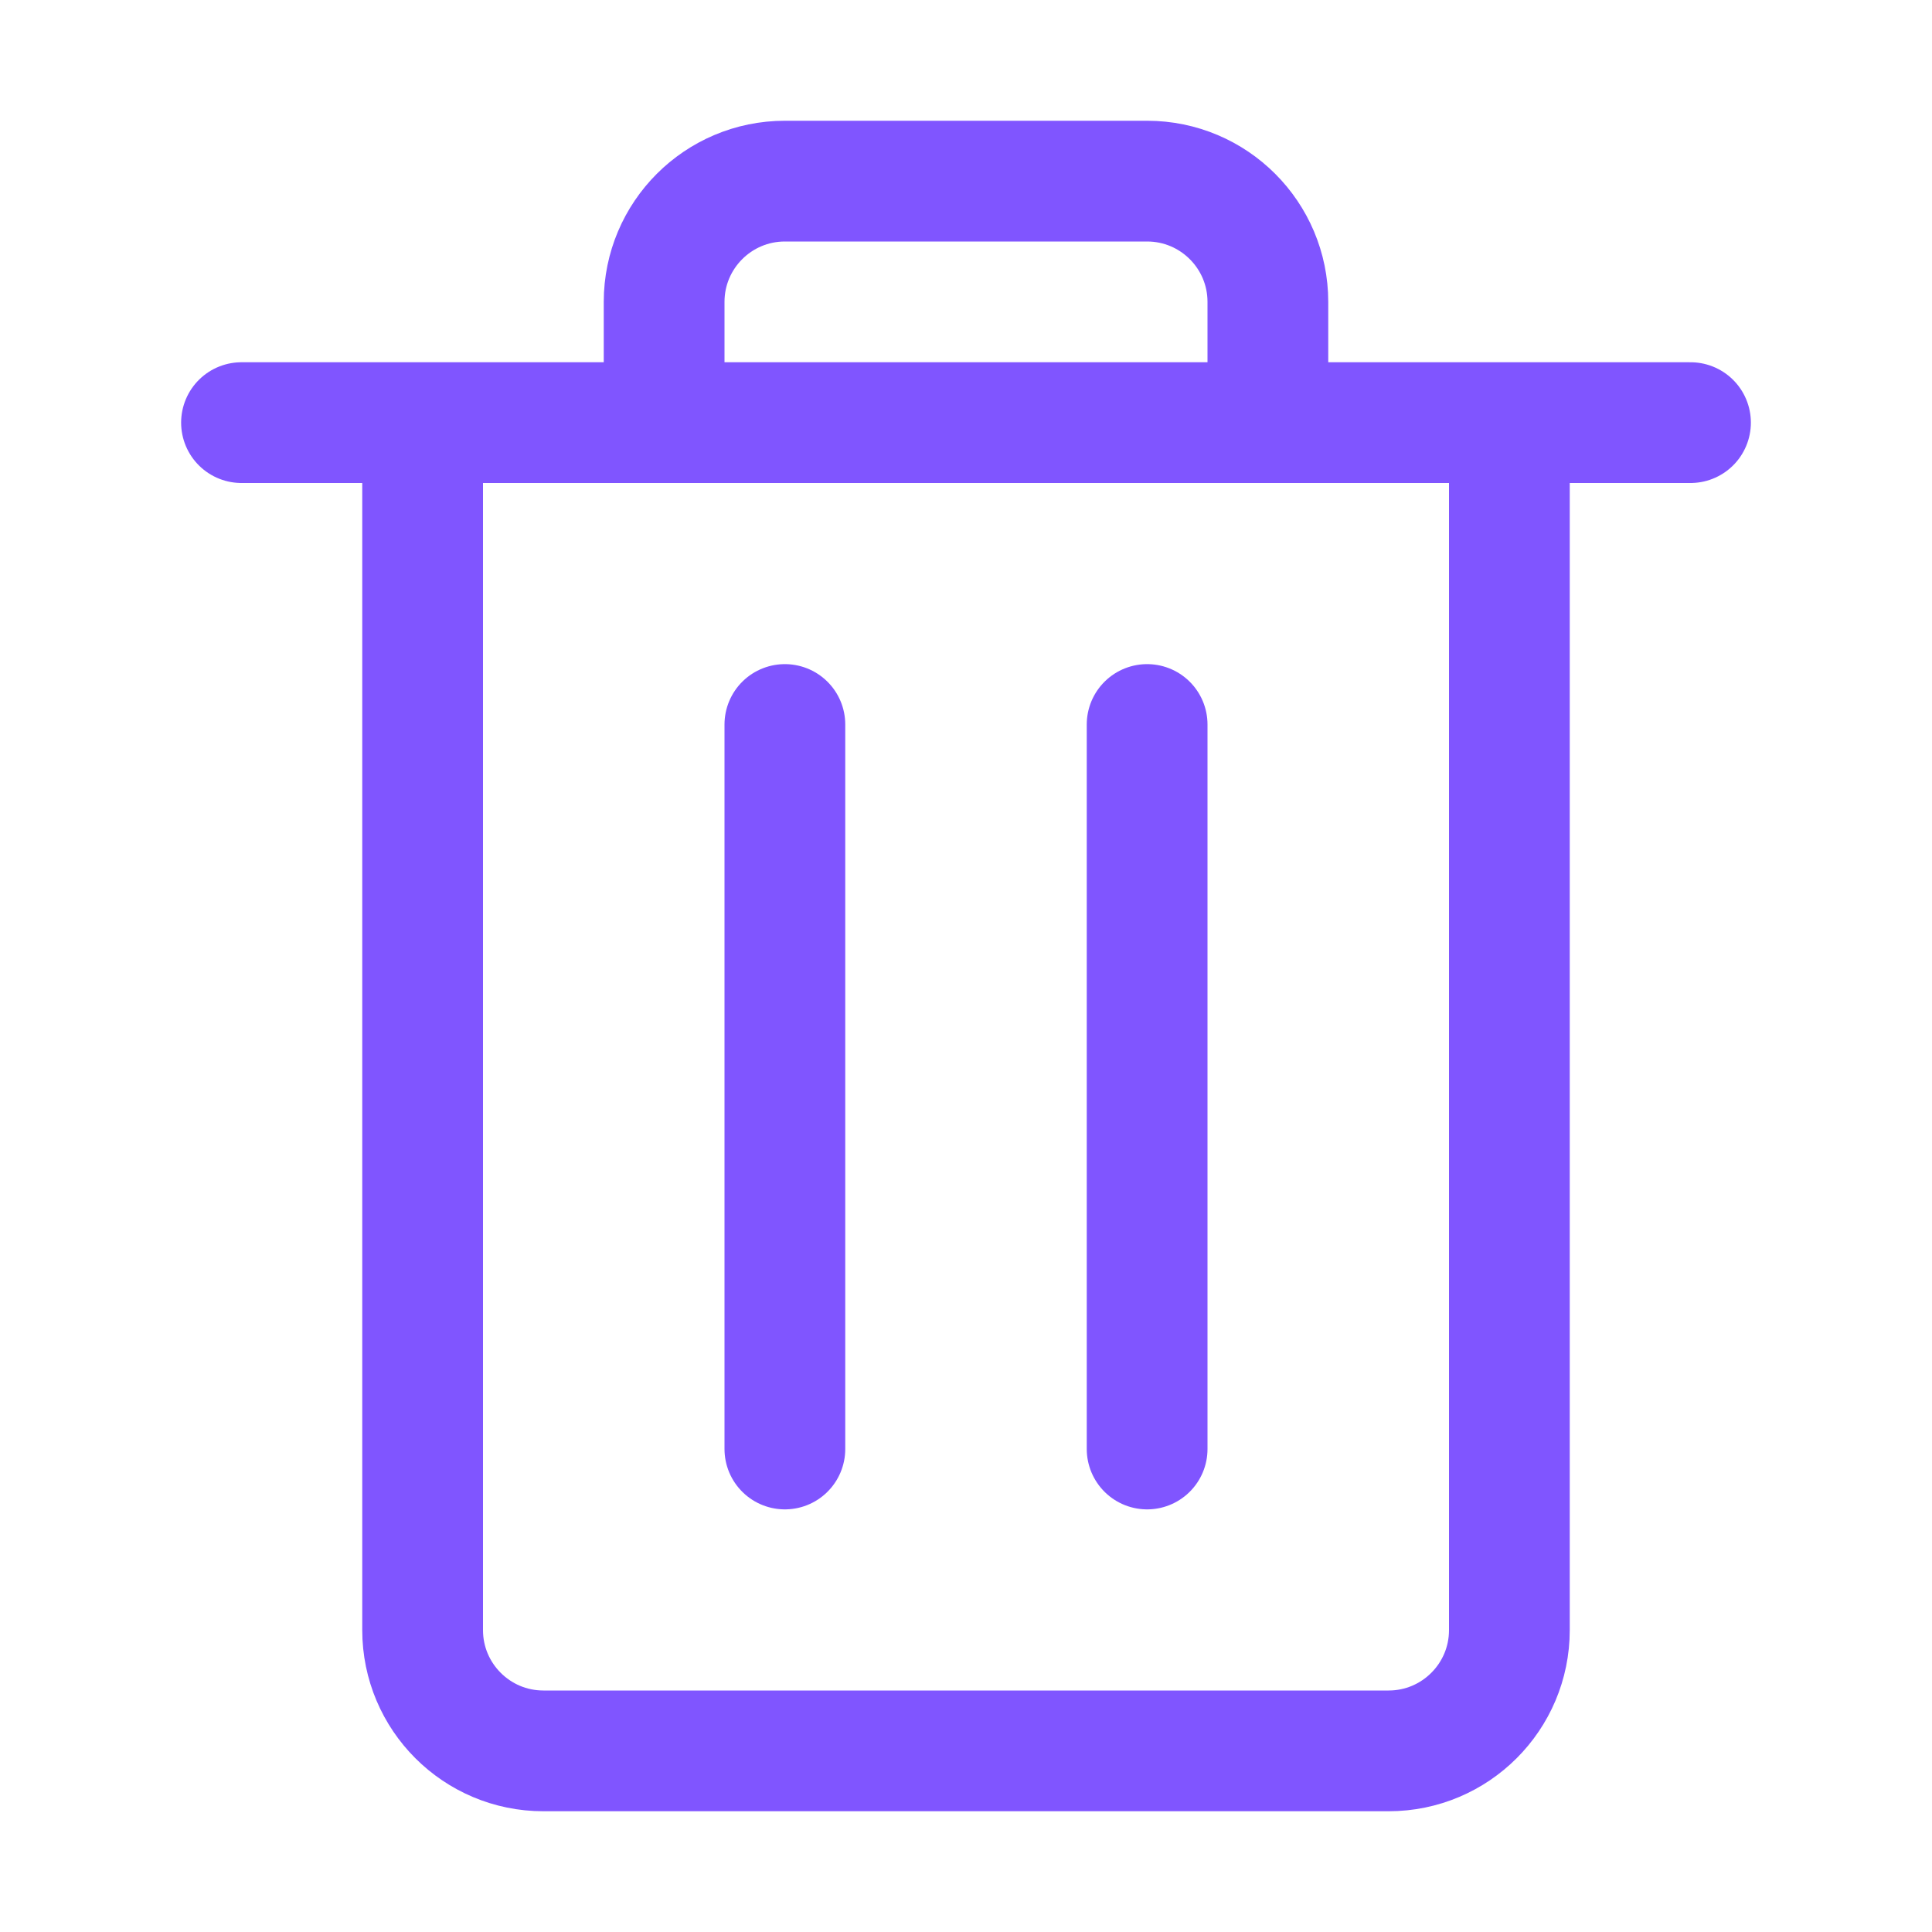
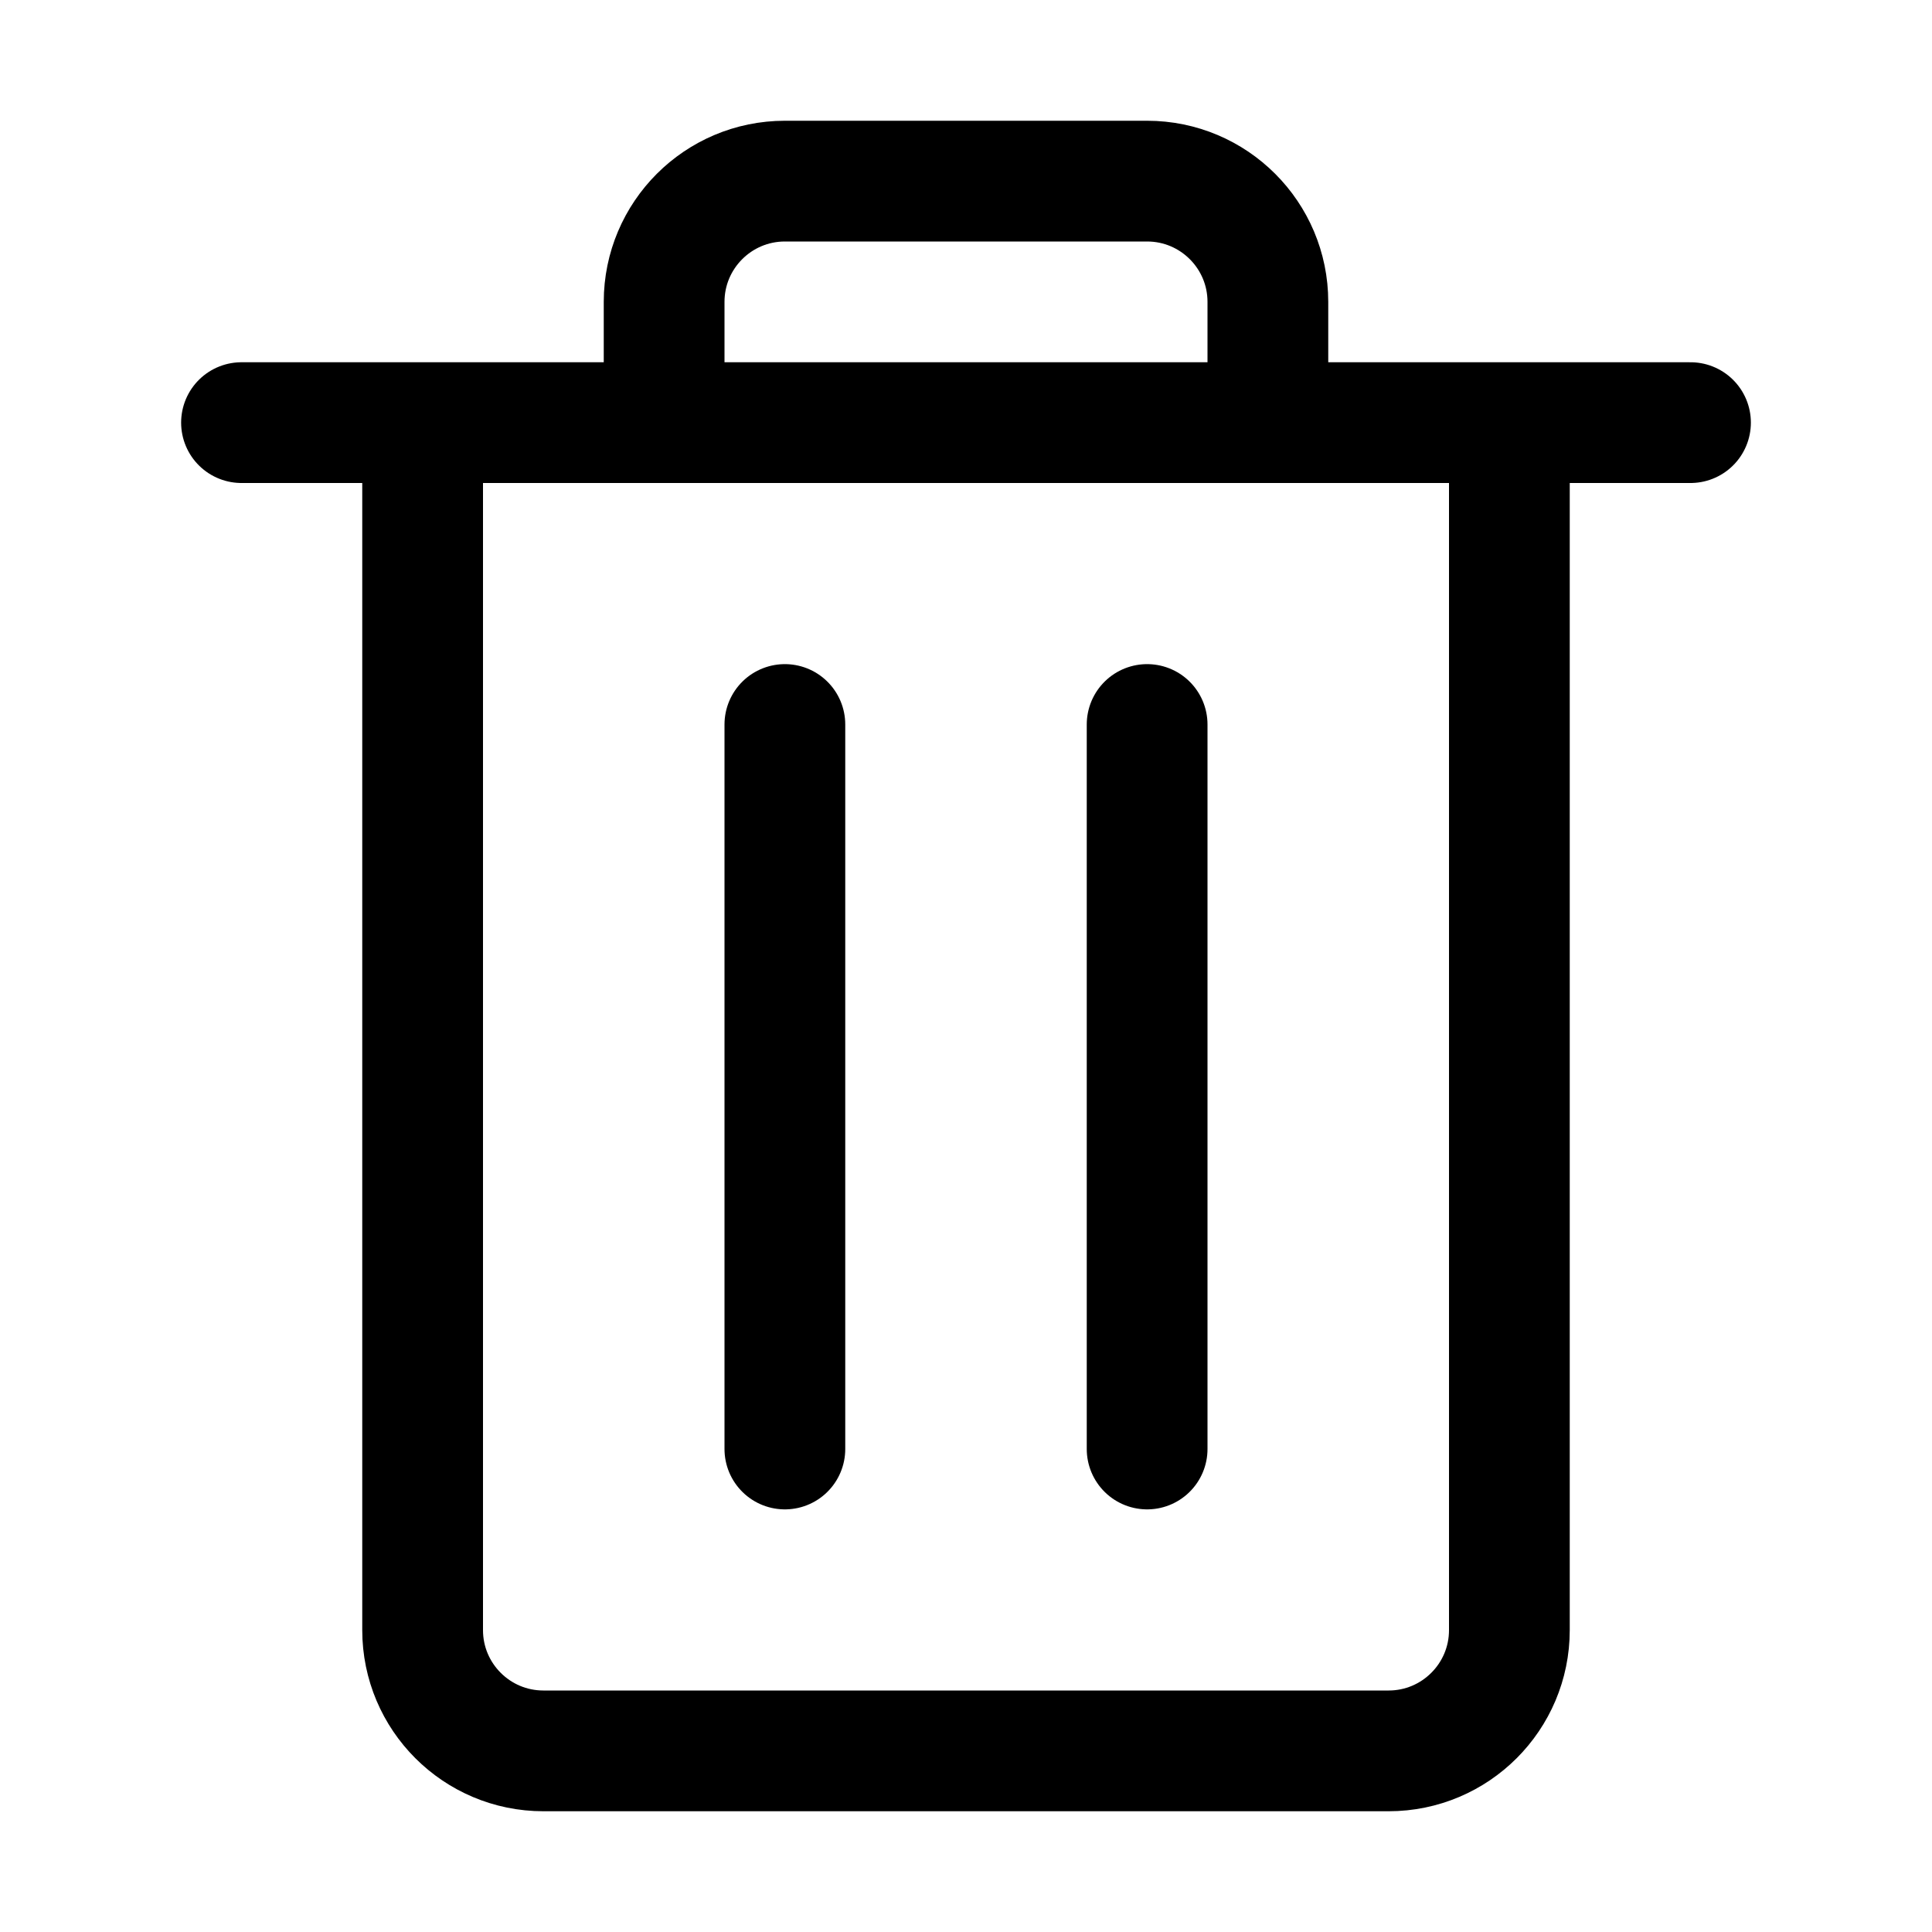
<svg xmlns="http://www.w3.org/2000/svg" width="16" height="16" viewBox="0 0 16 16" fill="none">
-   <path d="M2 3.5H3.5M14 3.5H12.5M5.5 3.5H10.5M5.5 3.5V2.5C5.5 1.948 5.948 1.5 6.5 1.5H9.5C10.052 1.5 10.5 1.948 10.5 2.5V3.5M5.5 3.5H3.5M10.5 3.5H12.5M3.5 3.5V13.5C3.5 14.052 3.948 14.5 4.5 14.5H11.5C12.052 14.5 12.5 14.052 12.5 13.5V3.5" stroke="#8055FF" stroke-linecap="round" />
-   <path d="M6.5 6V12M9.5 6V12" stroke="#8055FF" stroke-linecap="round" />
+   <path d="M2 3.5H3.5M14 3.5H12.5M5.5 3.5H10.5M5.5 3.5V2.5C5.5 1.948 5.948 1.5 6.5 1.5H9.5C10.052 1.5 10.5 1.948 10.5 2.5V3.5M5.5 3.5H3.5M10.5 3.5H12.5M3.5 3.5V13.5C3.5 14.052 3.948 14.5 4.5 14.5H11.5C12.052 14.5 12.5 14.052 12.5 13.5V3.5" stroke="currentColor" stroke-linecap="round" />
+   <path d="M6.5 6V12M9.5 6V12" stroke="currentColor" stroke-linecap="round" />
</svg>
